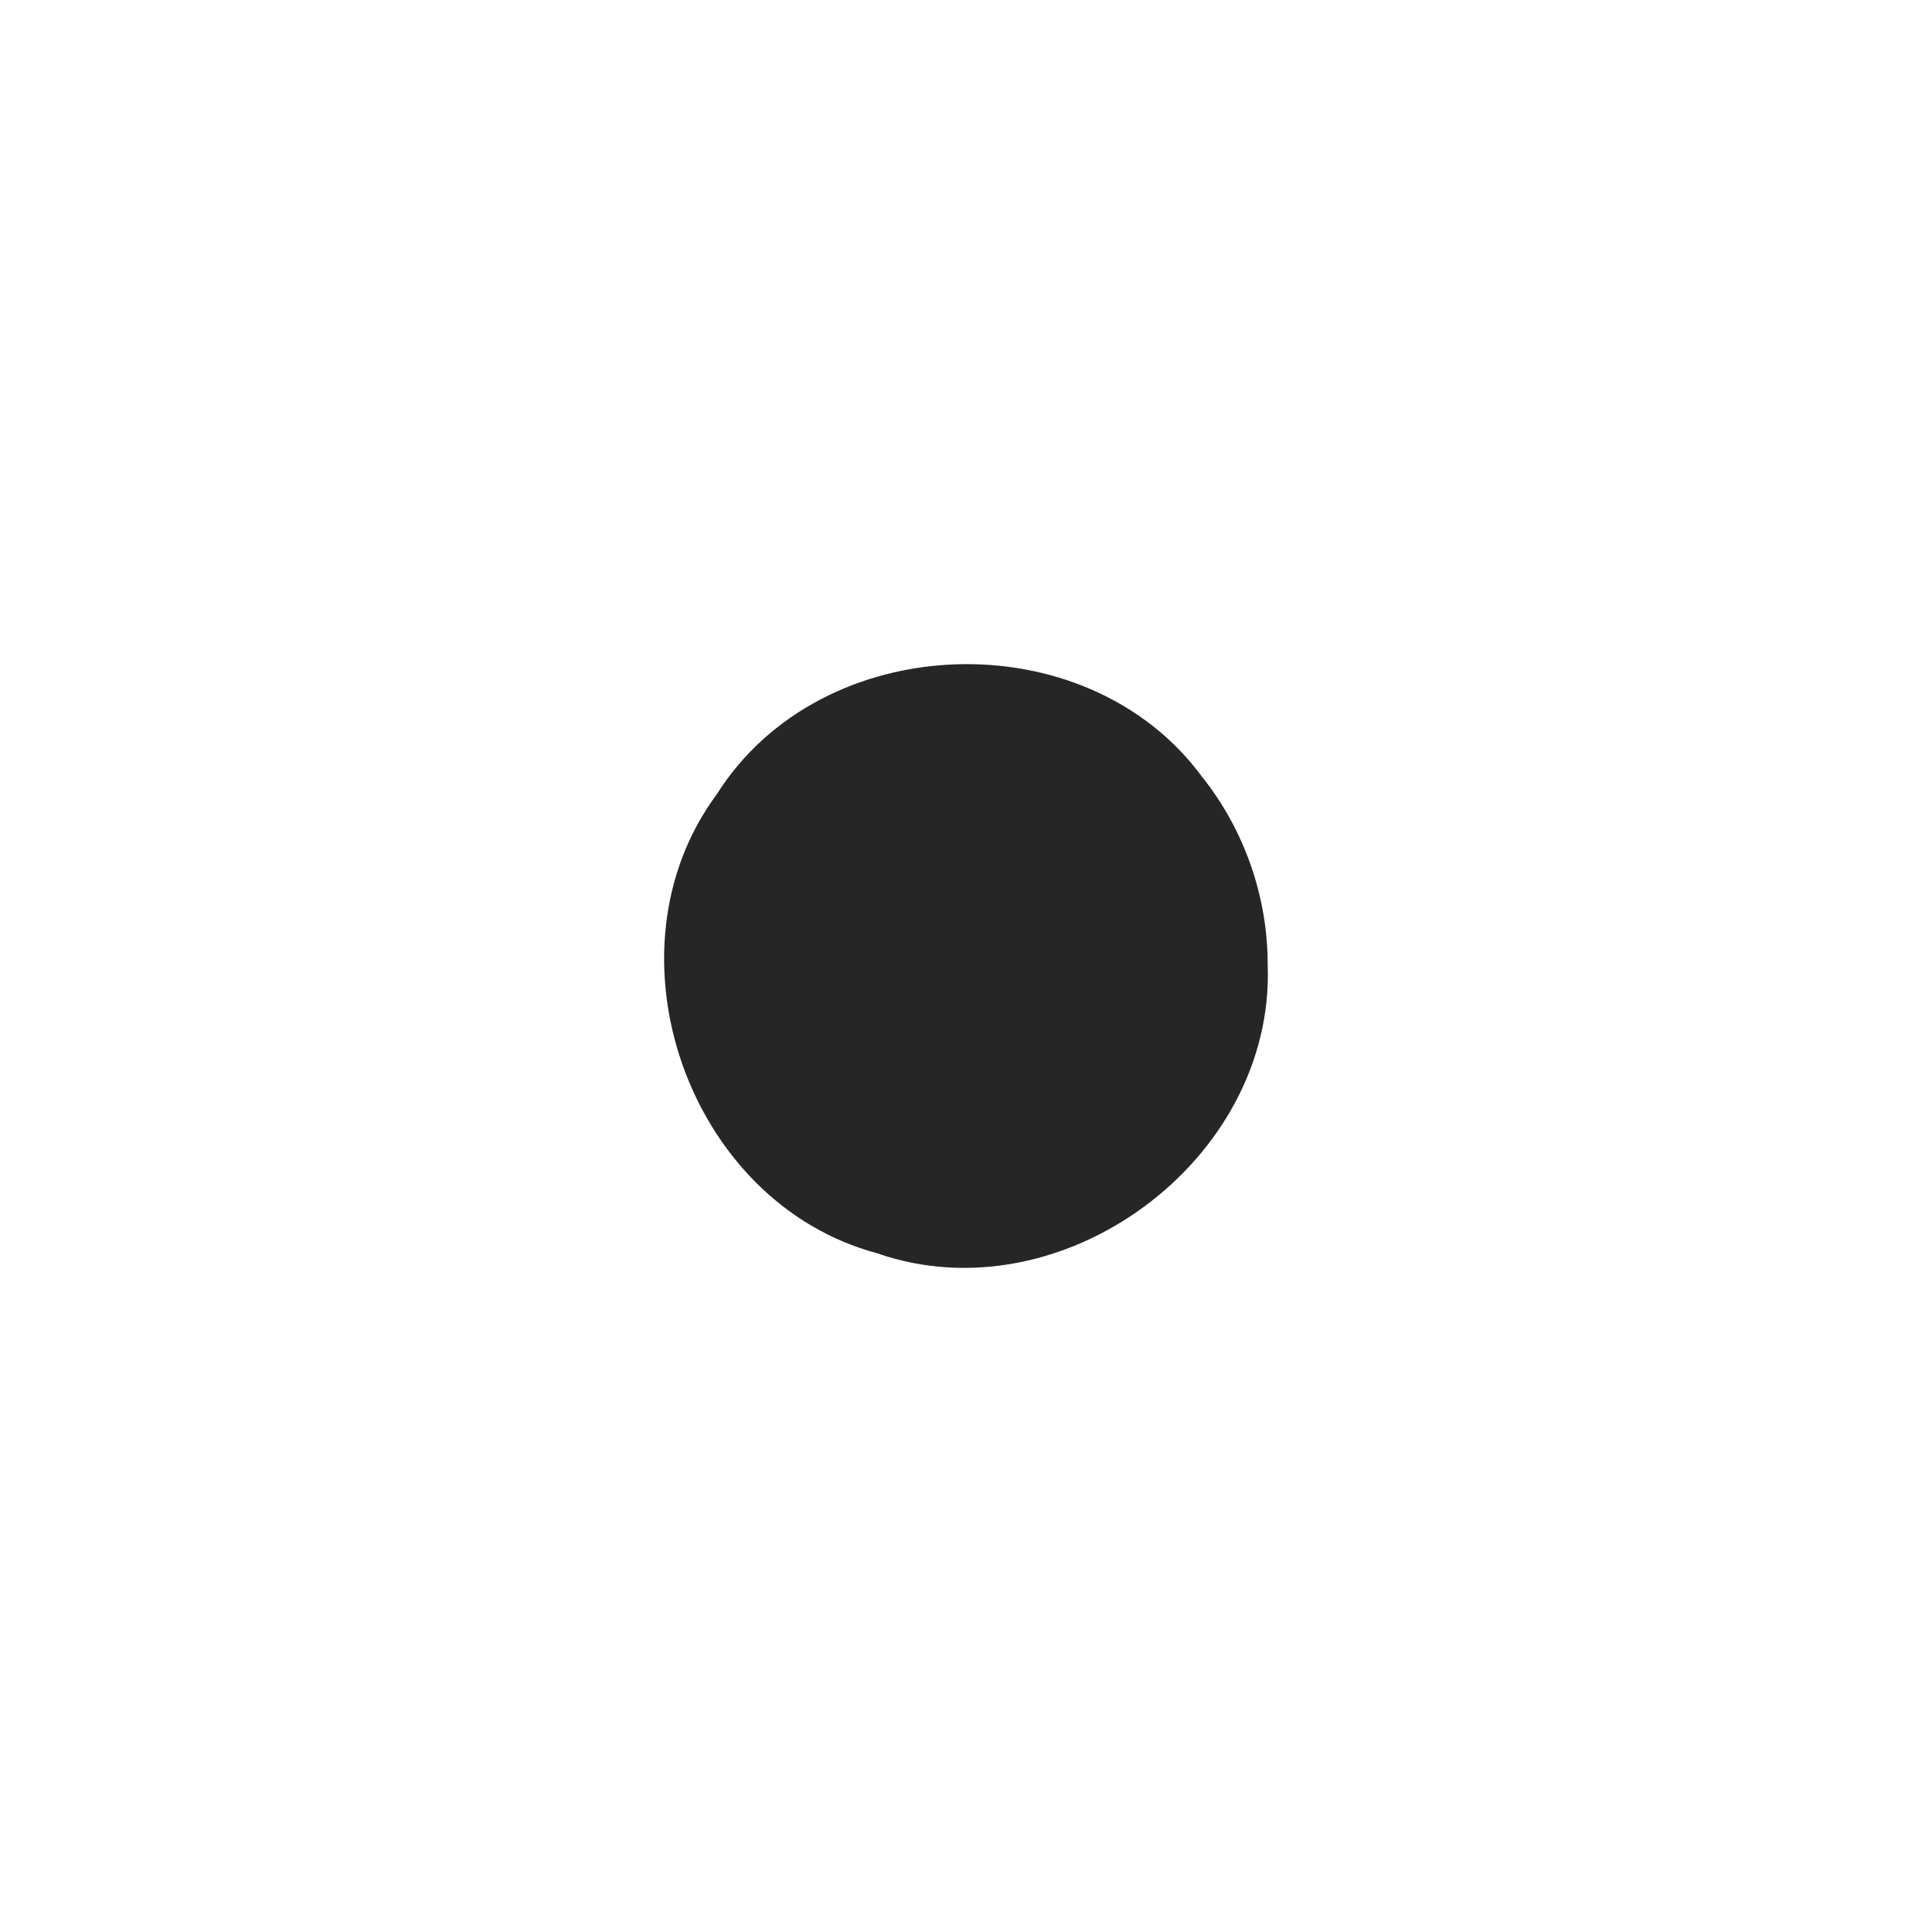
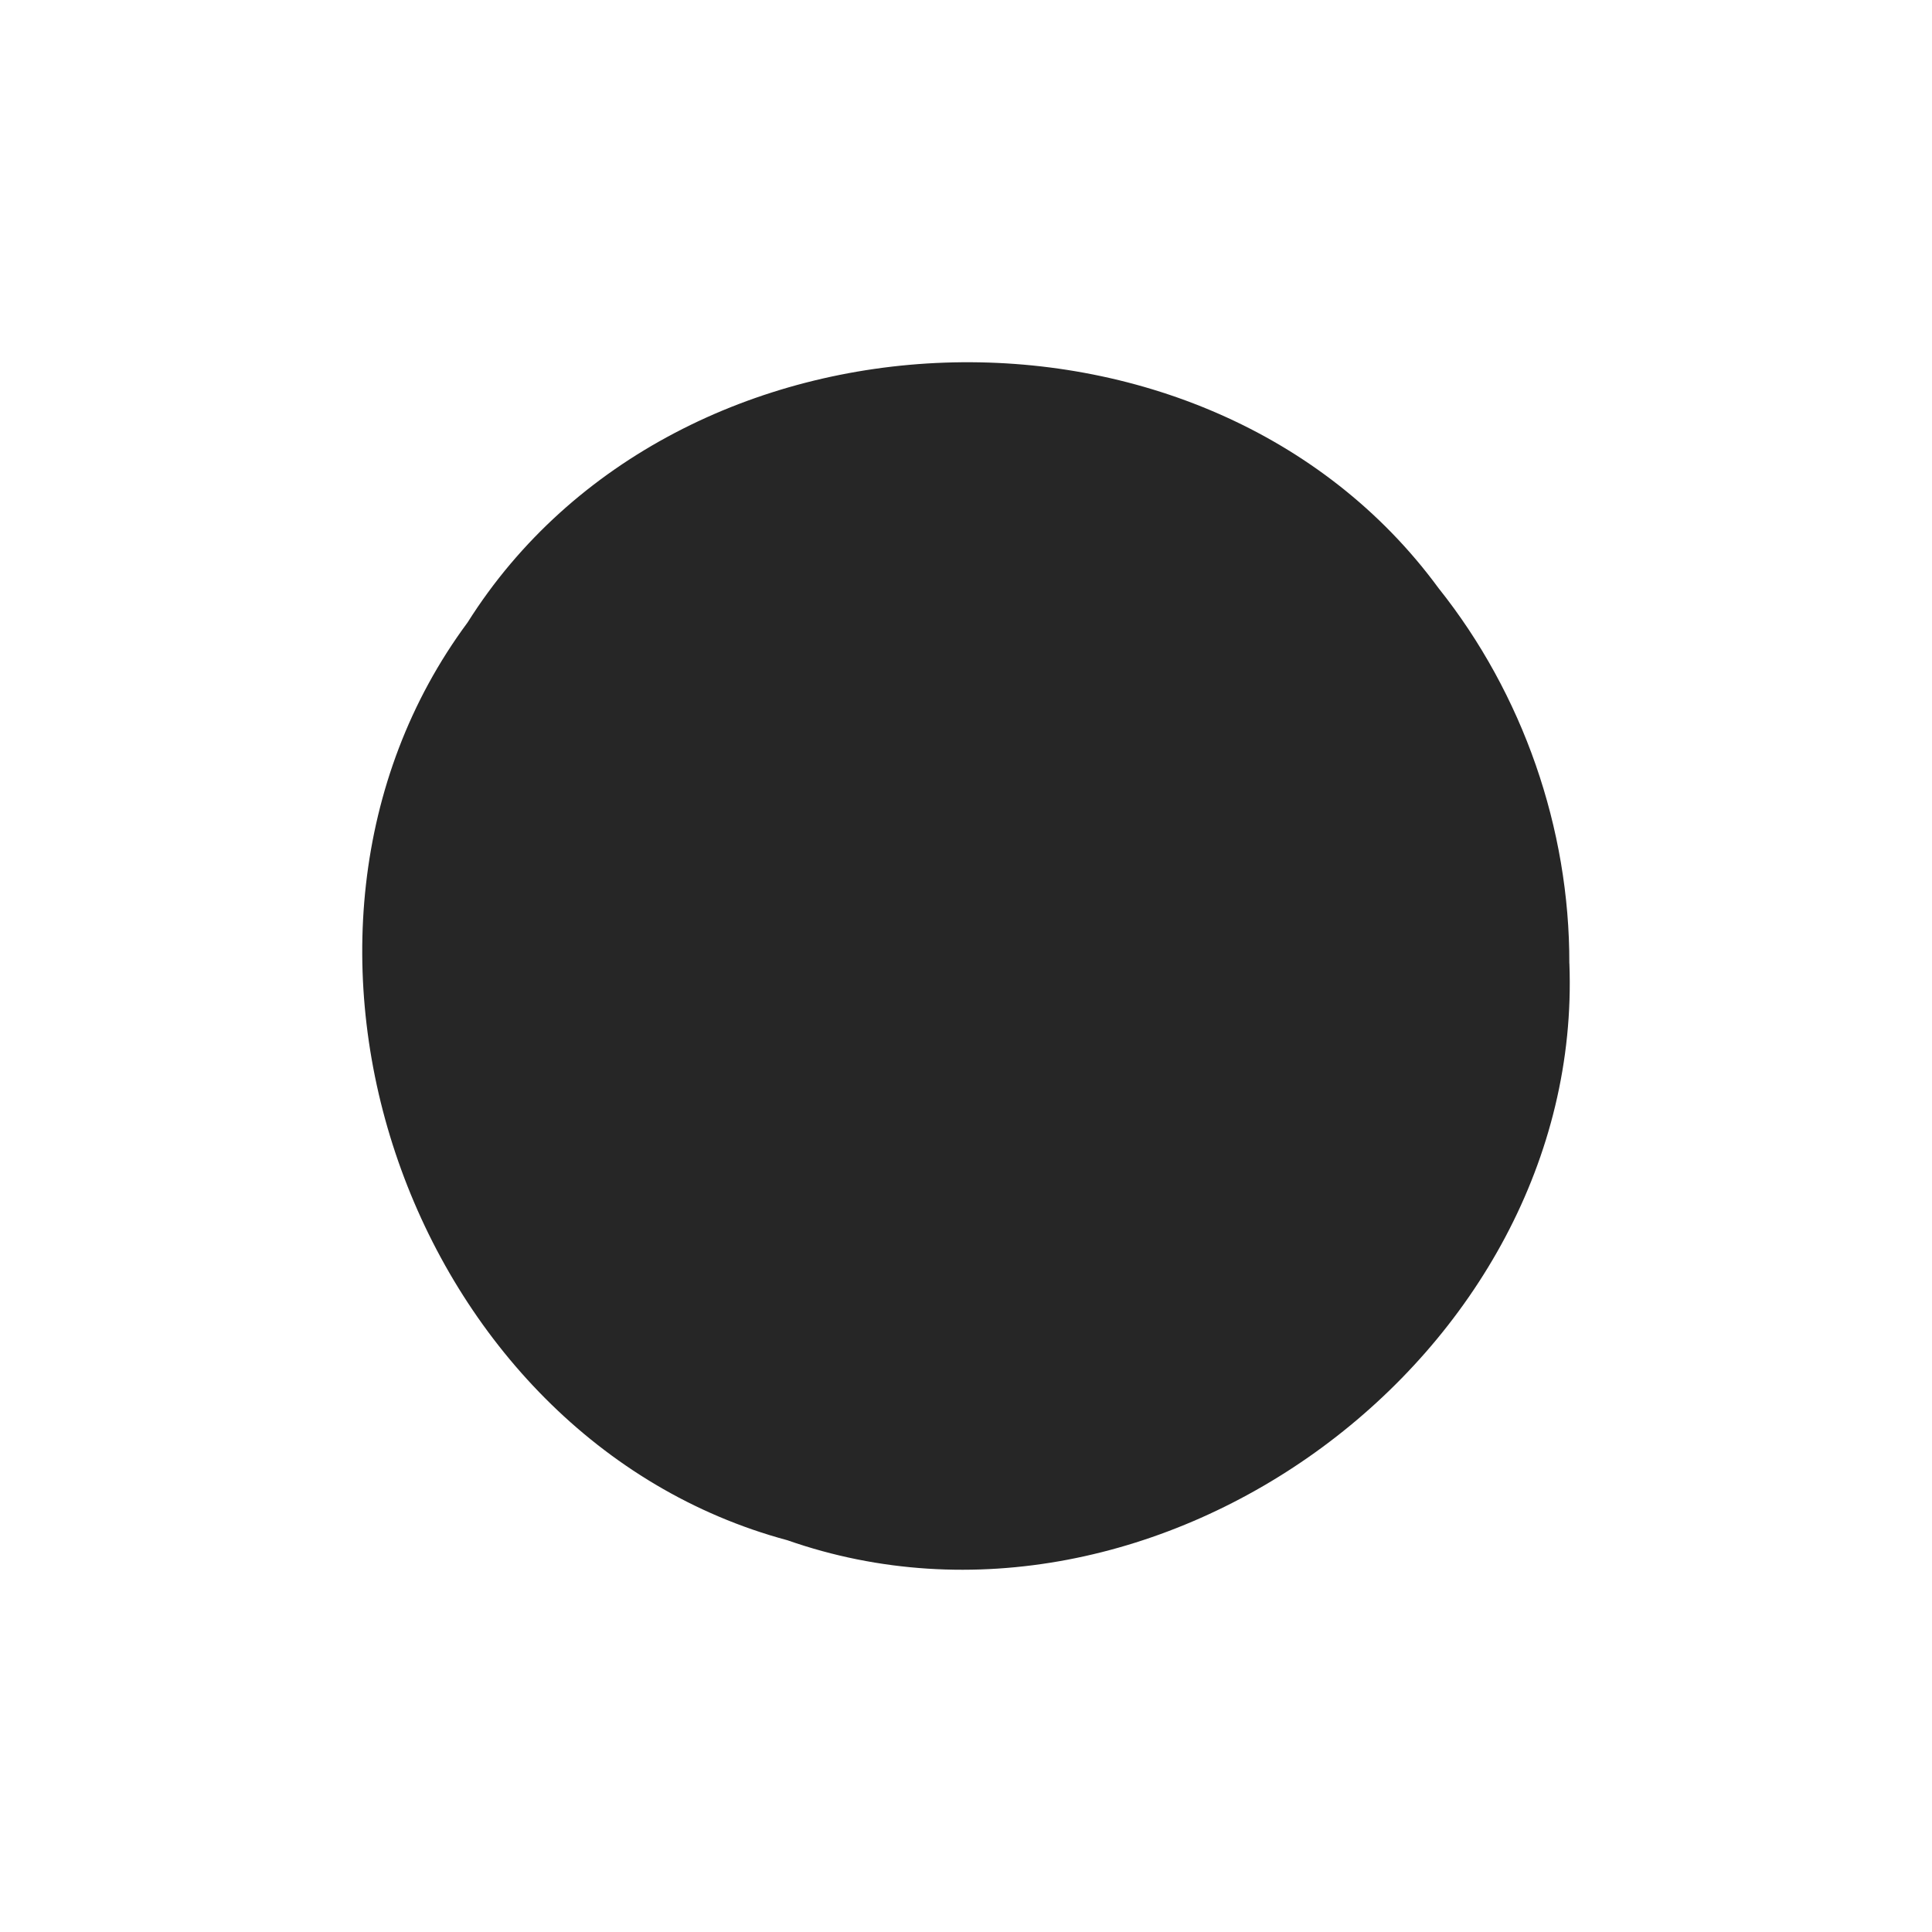
- <svg xmlns="http://www.w3.org/2000/svg" width="64px" height="64px" id="svg2985" version="1.1">
+ <svg xmlns="http://www.w3.org/2000/svg" width="32" height="32" id="svg2985" version="1.1">
  <defs id="defs2987">
    <linearGradient id="linearGradient3765">
      <stop style="stop-color:#0c0000;stop-opacity:1;" offset="0" id="stop3767" />
      <stop style="stop-color:#000000;stop-opacity:0;" offset="1" id="stop3769" />
    </linearGradient>
    <filter id="filter3987" color-interpolation-filters="sRGB">
      <feGaussianBlur id="feGaussianBlur3989" stdDeviation="5" result="result91" />
      <feComposite id="feComposite3991" in2="result91" in="SourceGraphic" operator="over" />
    </filter>
  </defs>
  <g id="layer1">
-     <path style="fill:#262626;fill-opacity:1;stroke:none;stroke-opacity:1" d="m 41.994,31.958 c 0.246,6.485 -6.837,11.697 -12.953,9.553 -6.263,-1.682 -9.159,-9.988 -5.297,-15.199 3.458,-5.489 12.246,-5.8 16.083,-0.57 1.396,1.75 2.172,3.978 2.166,6.216 z" id="path3347" />
+     <path style="fill:#262626;fill-opacity:1;stroke:none;stroke-opacity:1" d="M 25.994,15.958 C 26.24,22.442 19.157,27.654 13.041,25.511 6.779,23.828 3.882,15.523 7.744,10.311 11.202,4.822 19.99,4.511 23.827,9.742 c 1.396,1.75 2.172,3.978 2.166,6.216 z" id="path3347" />
  </g>
-   <g id="layer4" />
</svg>
